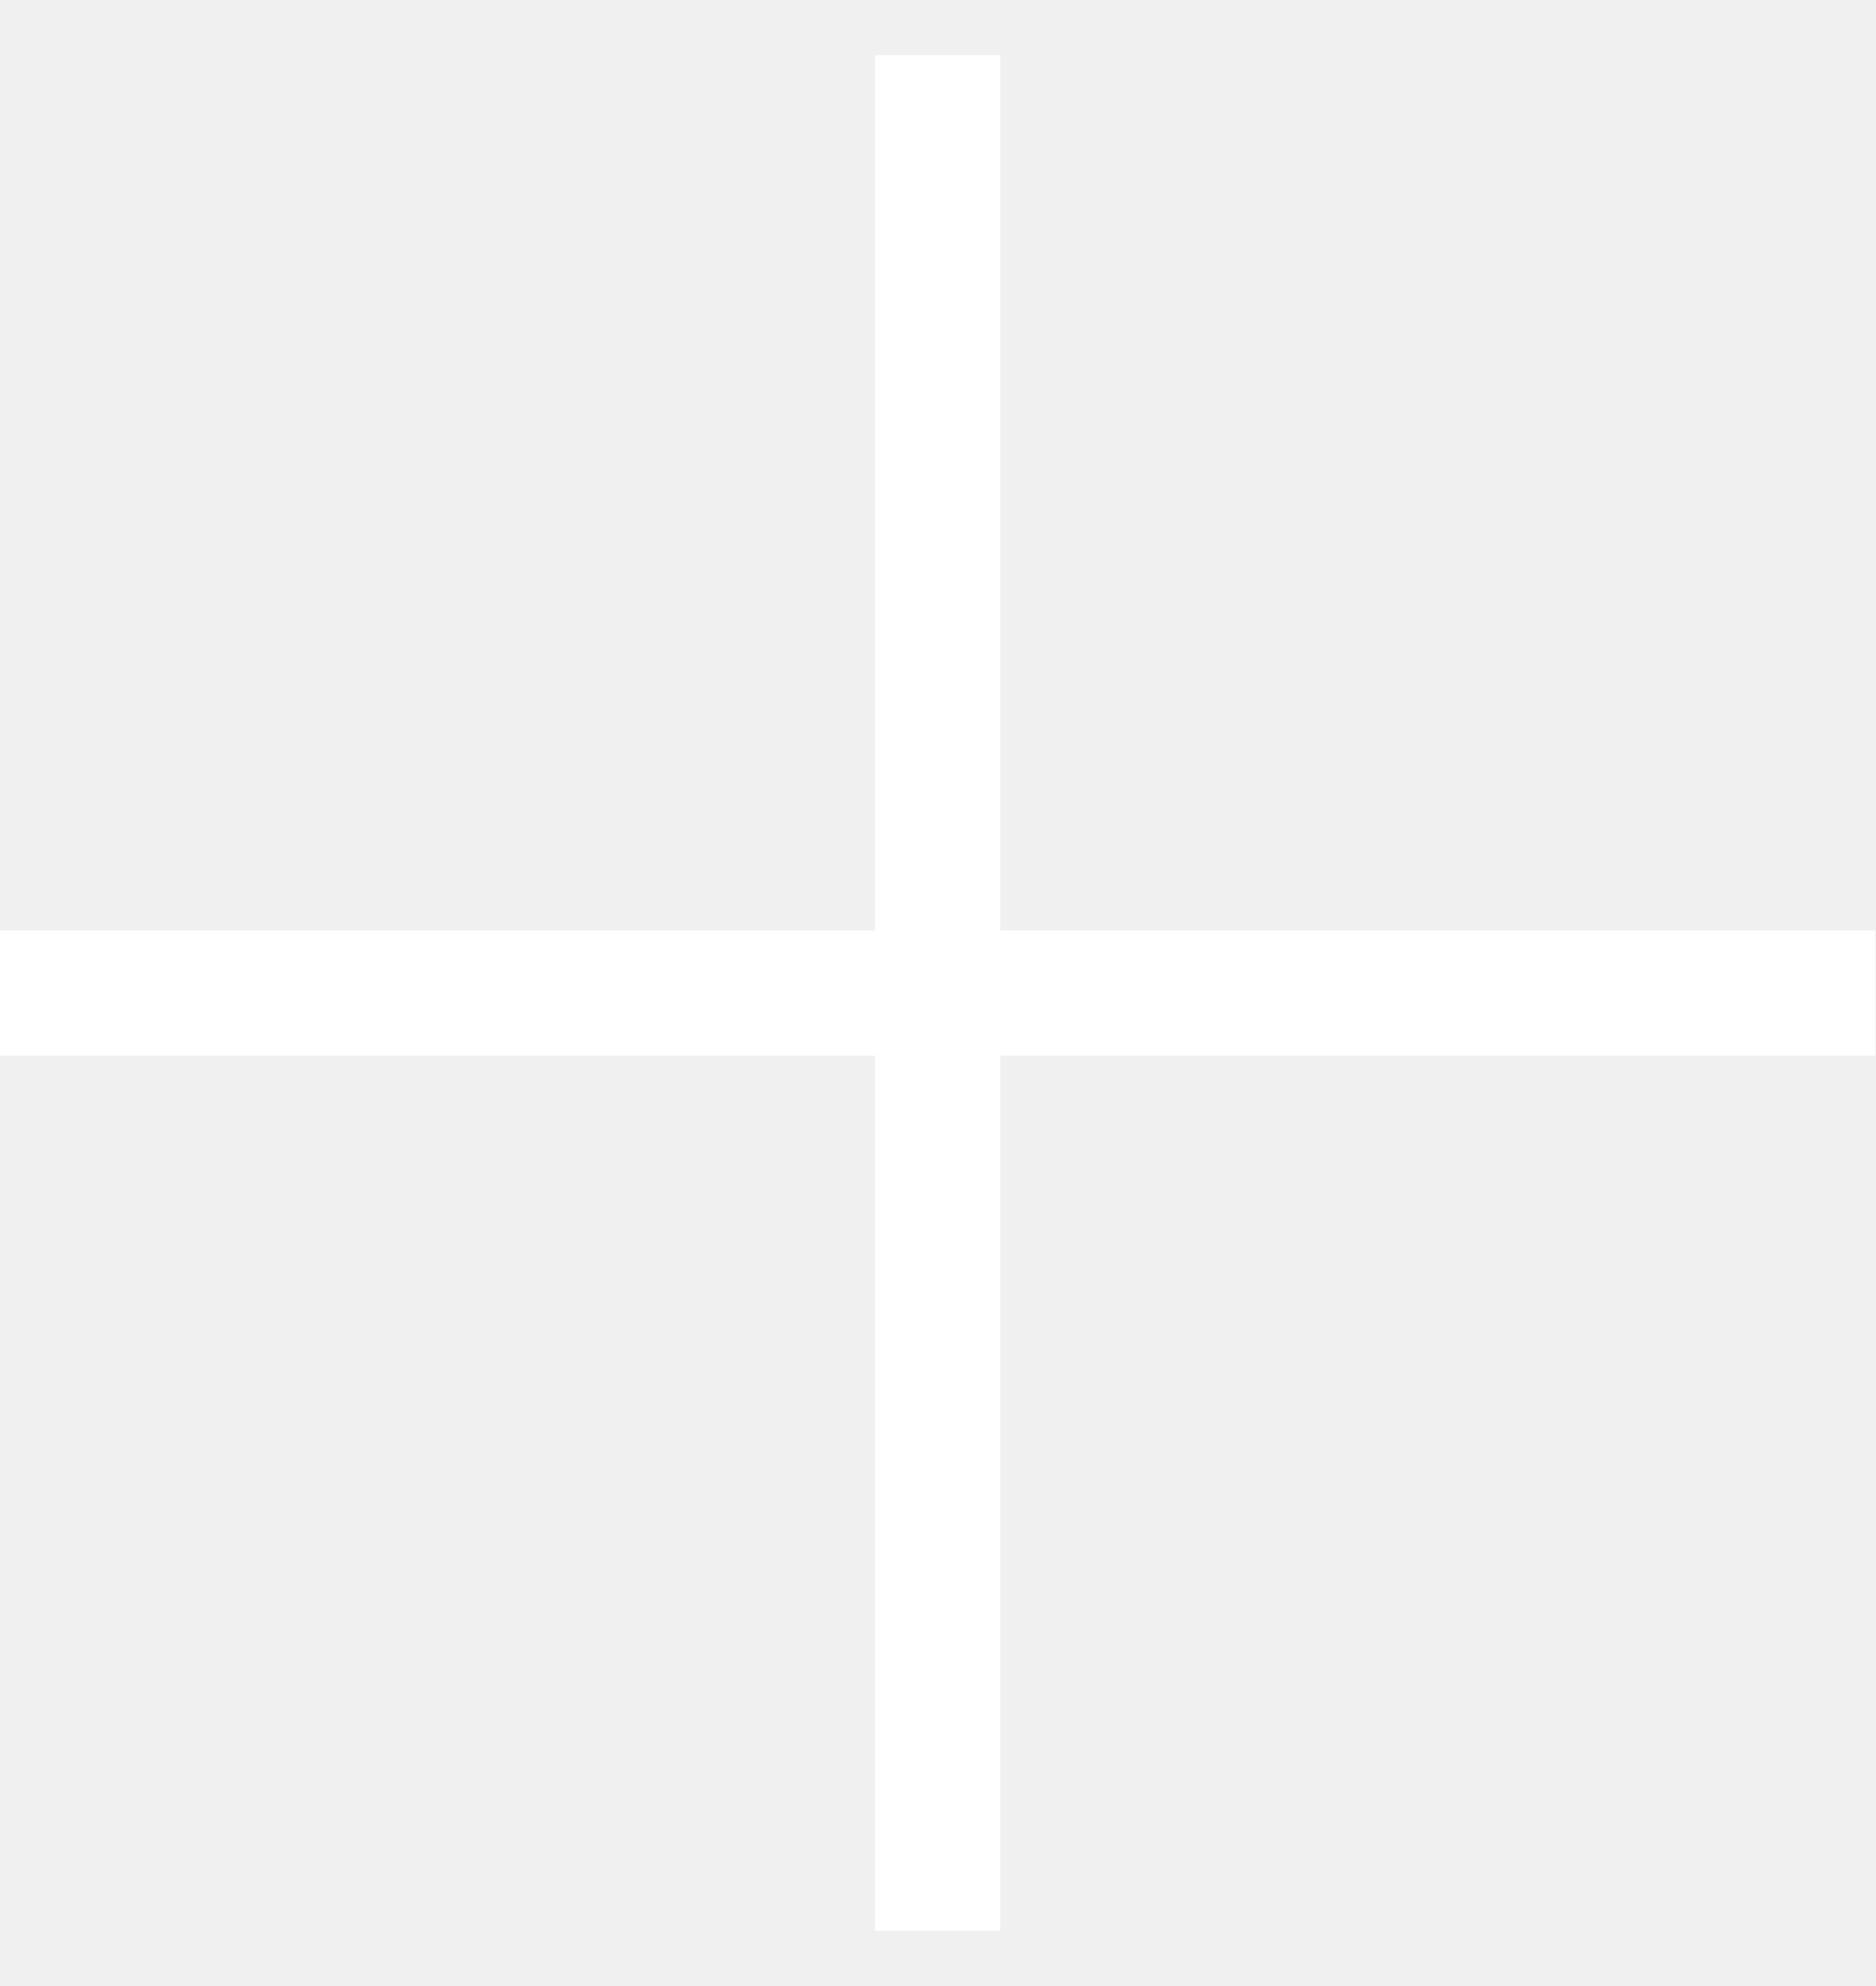
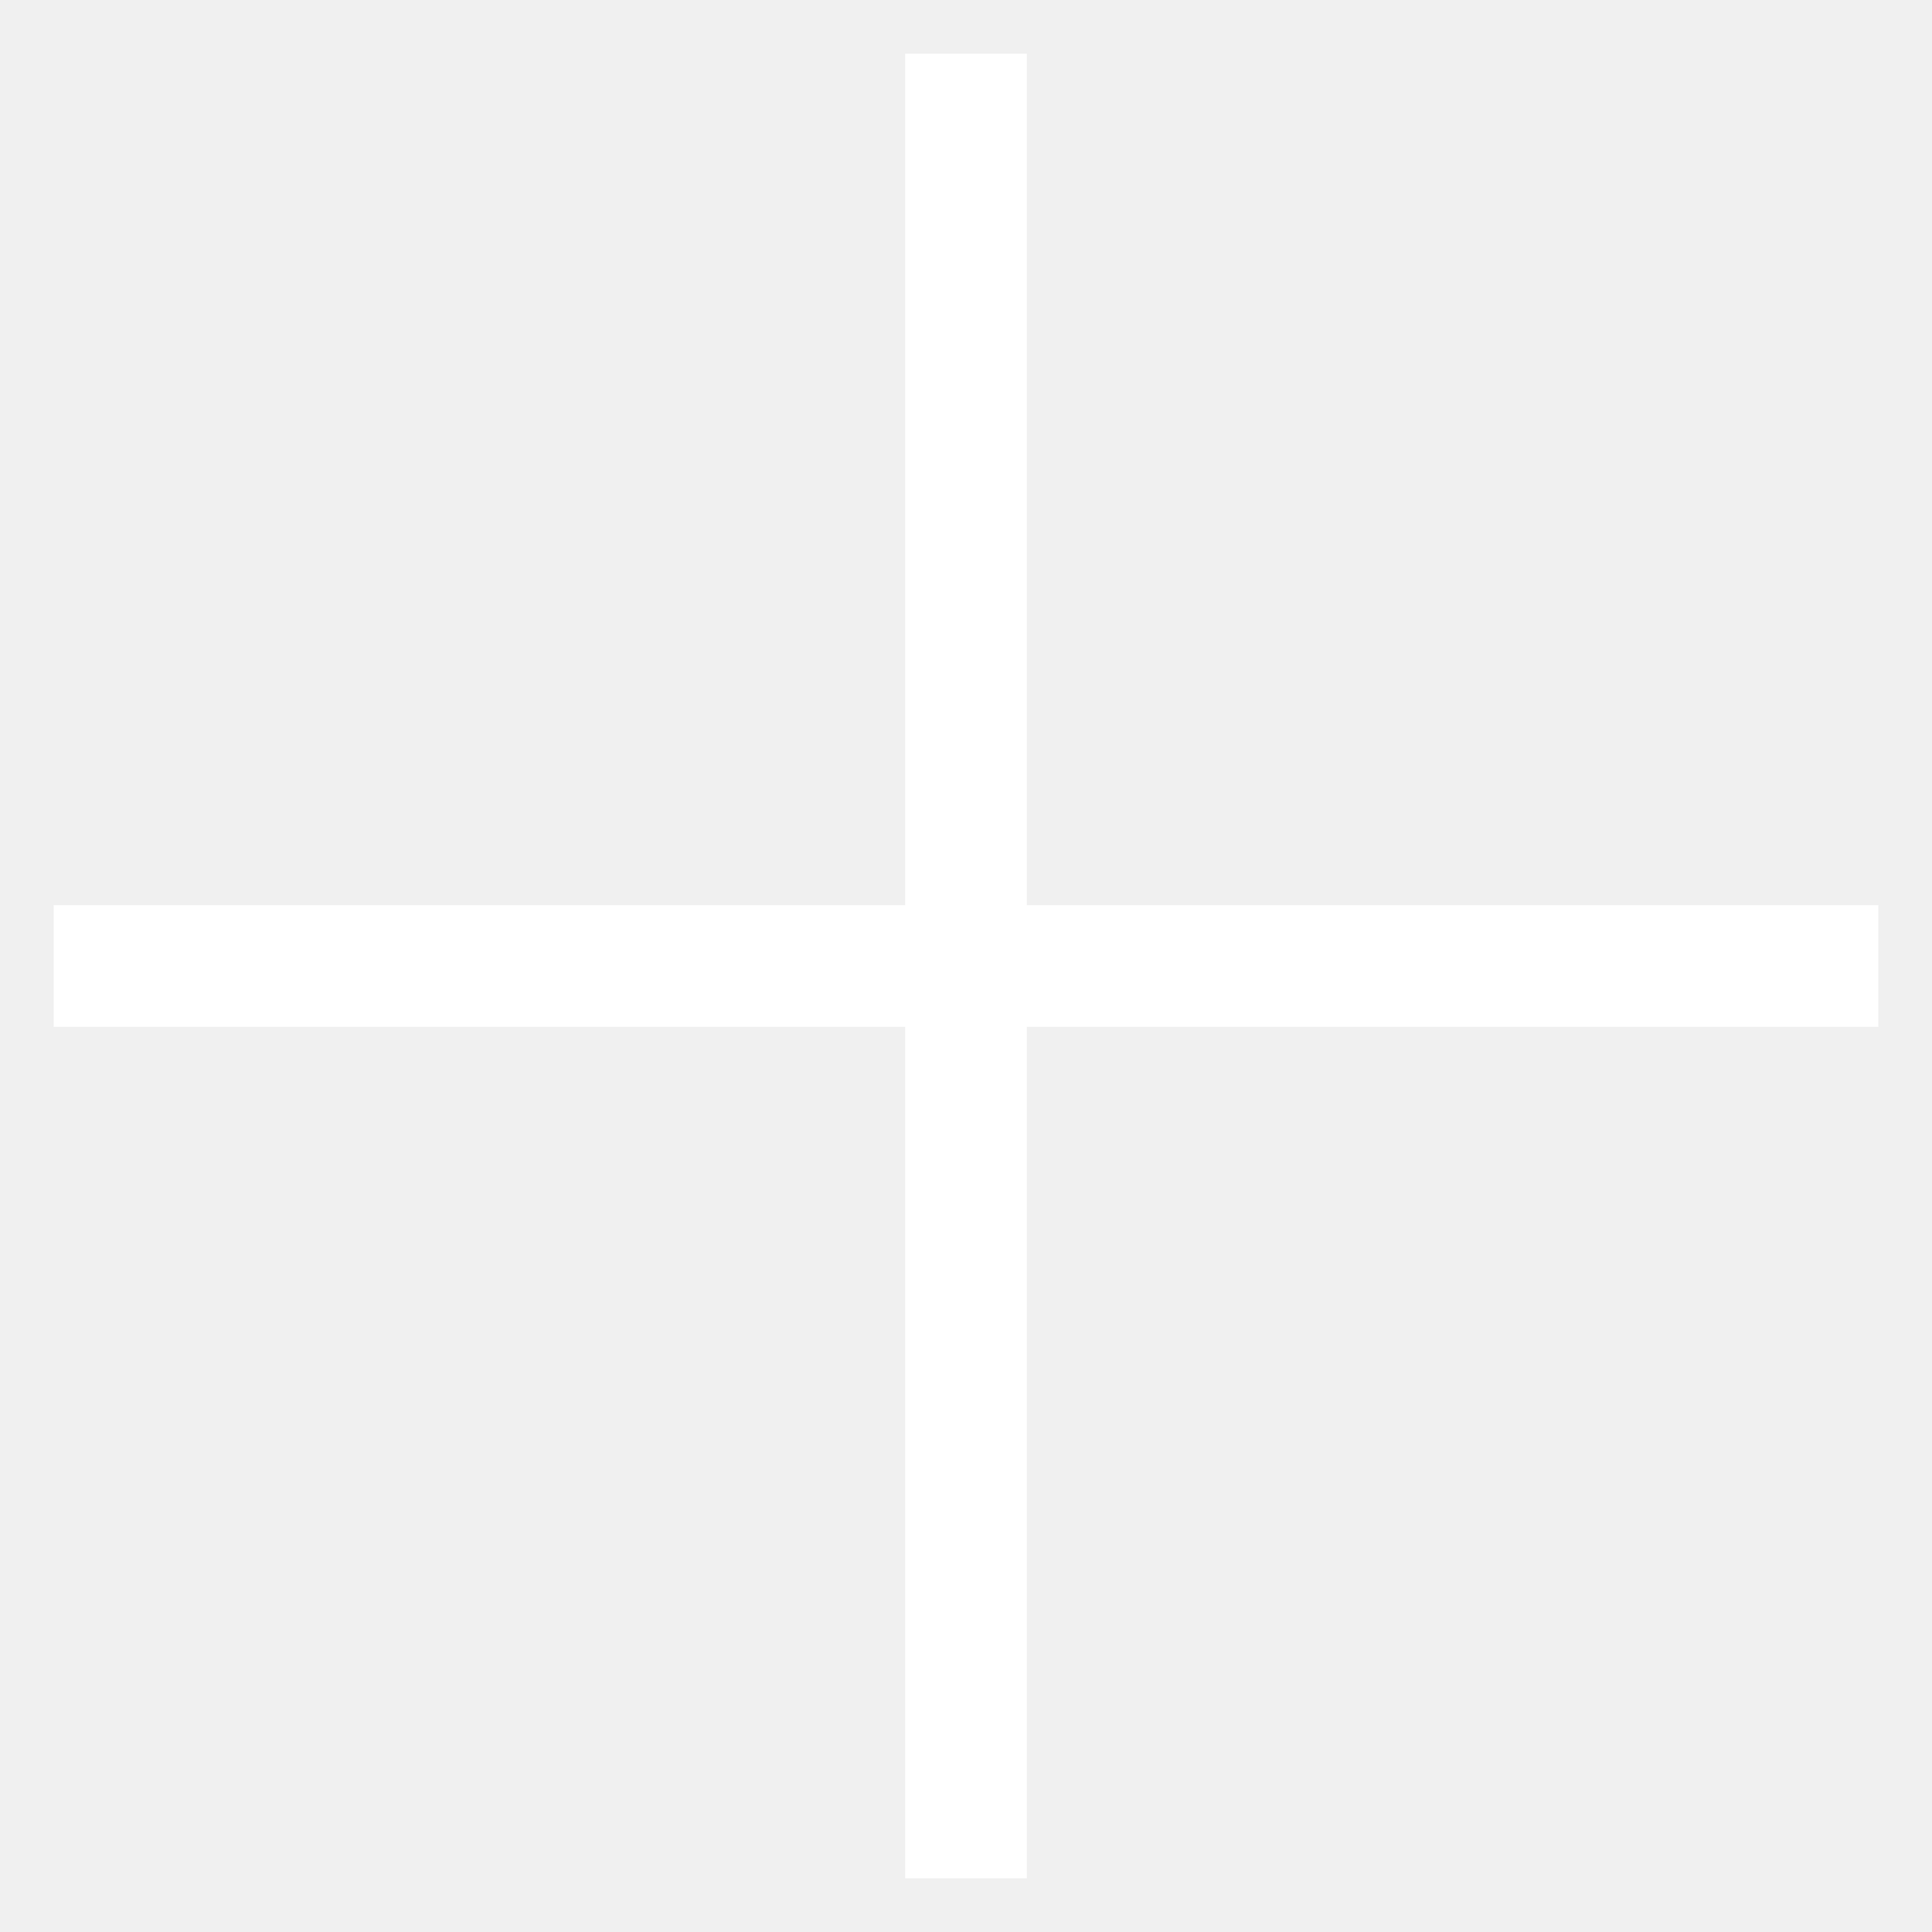
- <svg xmlns="http://www.w3.org/2000/svg" width="17" height="18" viewBox="0 0 17 18" fill="none">
+ <svg xmlns="http://www.w3.org/2000/svg" width="14" height="14" viewBox="0 0 17 18" fill="none">
  <path d="M17 8.433V9.567H9.067V17.5H7.933V9.567H0V8.433H7.933V0.5H9.067V8.433H17Z" fill="#fff" />
</svg>
